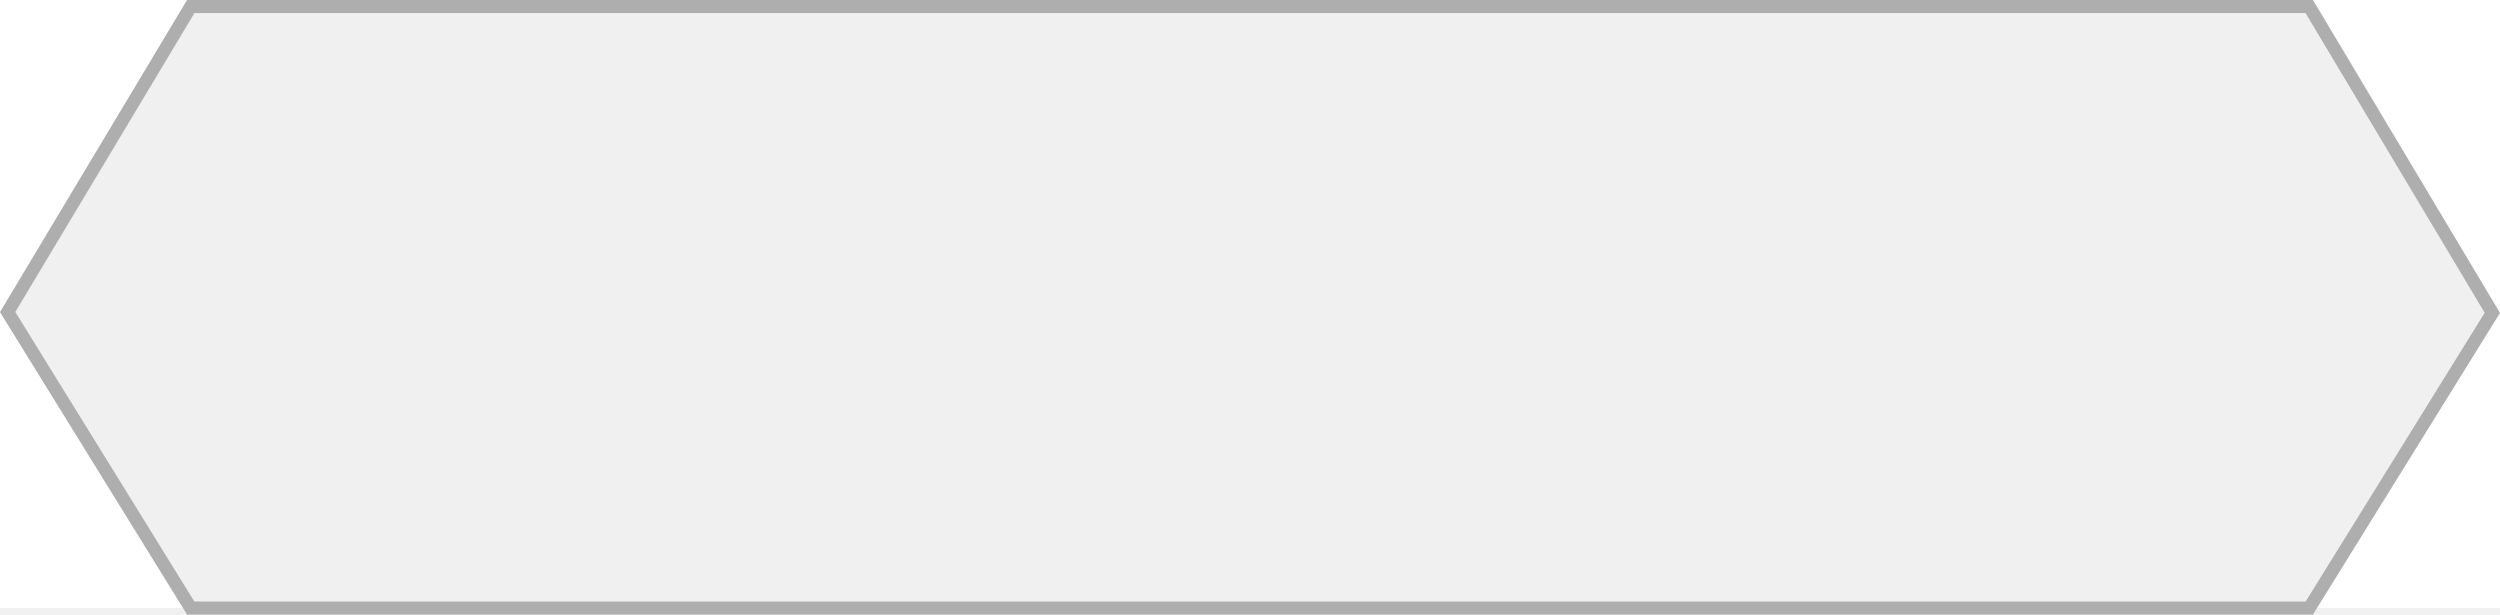
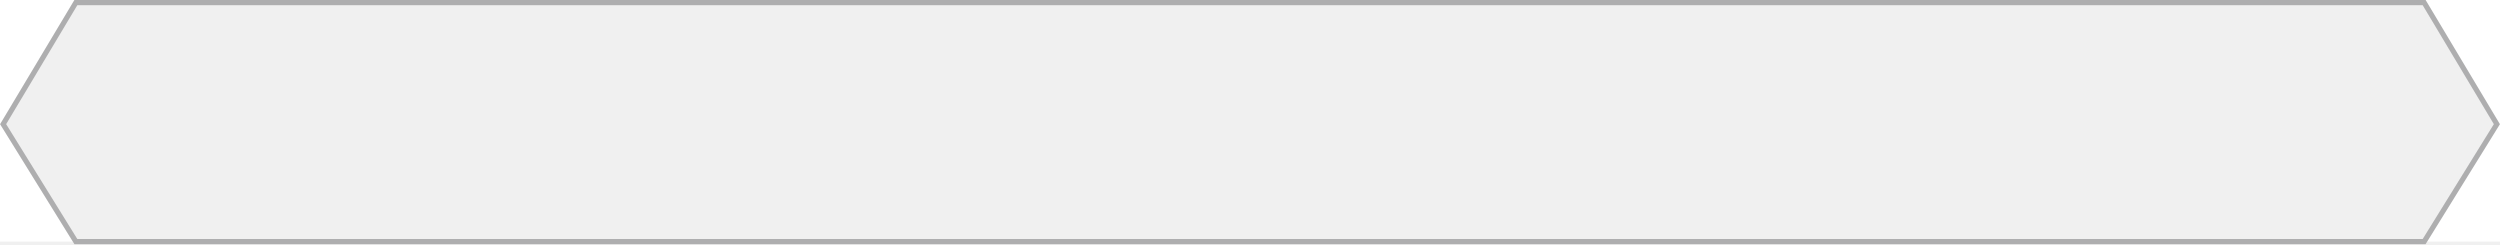
- <svg xmlns="http://www.w3.org/2000/svg" width="191.171" height="47" viewBox="-543 377 191.171 47" enable-background="new -543 377 191.171 47">
-   <path fill="#fff" d="M-366.414 423.5h14.585v-46.5h-14.585l14 23.861zM-528.415 423.5h-14.585v-46.5h14.585l-14 23.861z" />
-   <path stroke="#AEAEAF" stroke-miterlimit="10" d="M-528.415 377.5h162l14 23.422-14 22.578h-162l-14-22.639 14-23.361z" fill="none" />
+ <svg xmlns="http://www.w3.org/2000/svg" width="481.2" height="47" viewBox="-926 634 481.2 47" enable-background="new -926 634 481.2 47">
+   <path fill="#fff" d="M-459.4 680.5h14.6v-46.5h-14.6l14 23.9-14 22.6zm-452 0h-14.6v-46.5h14.6l-14 23.9 14 22.6z" />
+   <path stroke="#AEAEAF" stroke-miterlimit="10" d="M-911.4 634.5h452l14 23.4-14 22.6h-452l-14-22.6 14-23.4z" fill="none" />
</svg>
